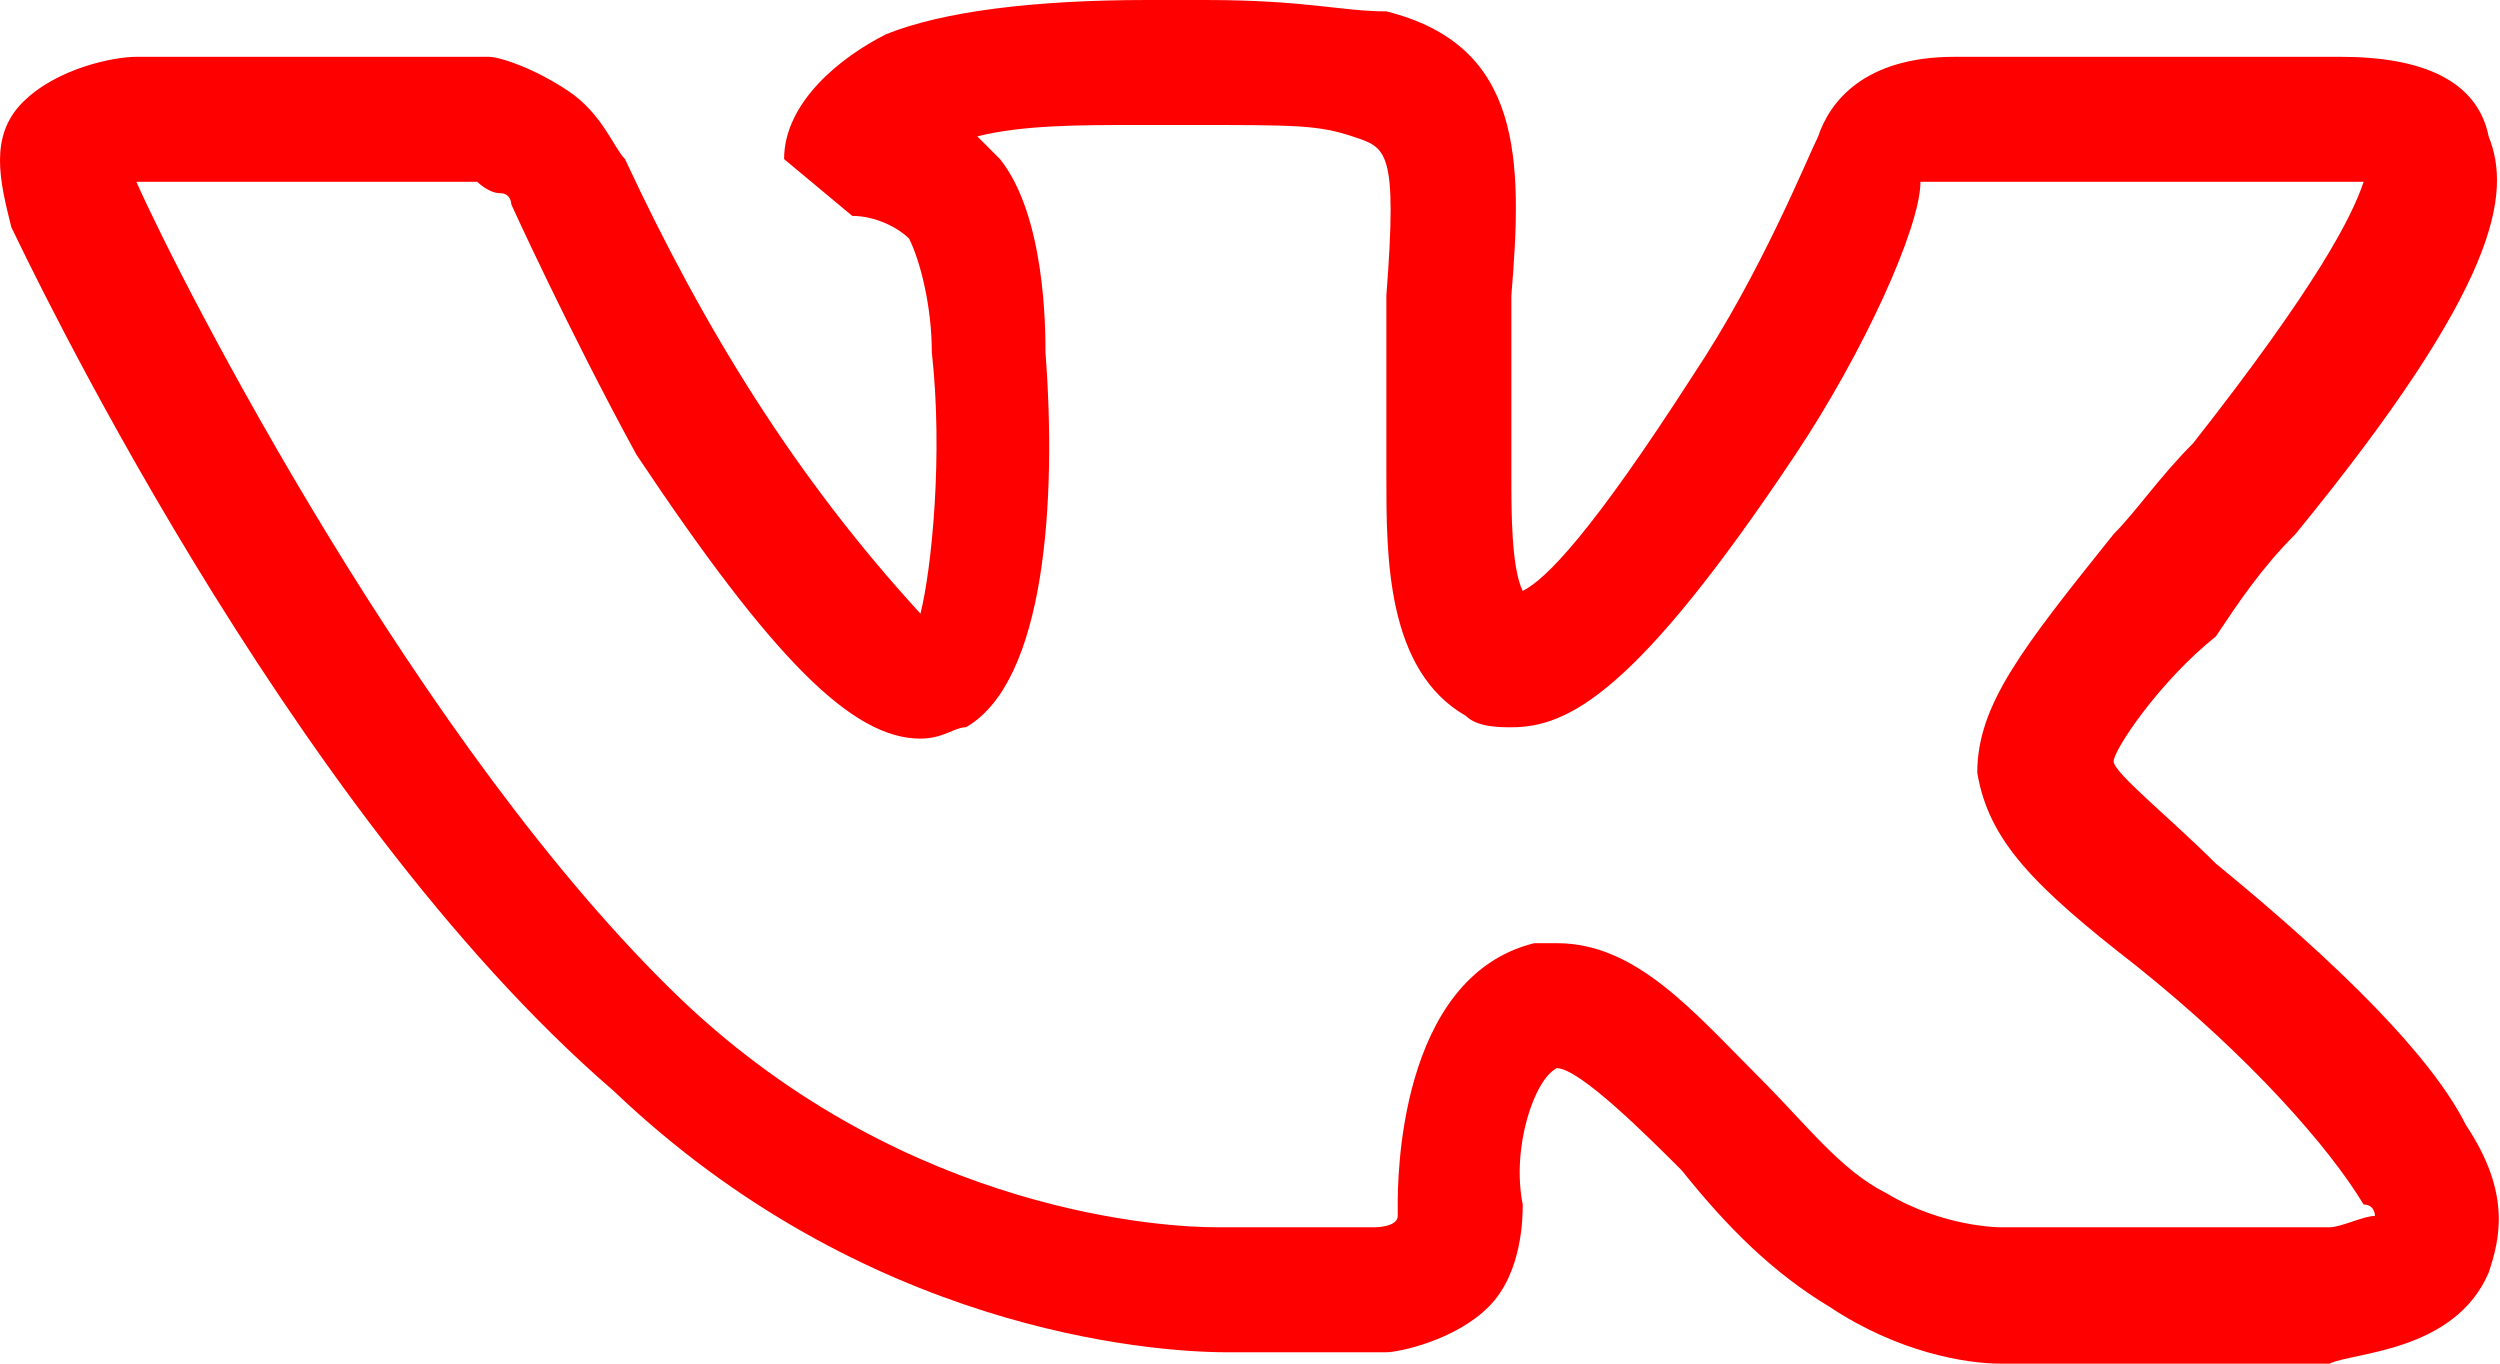
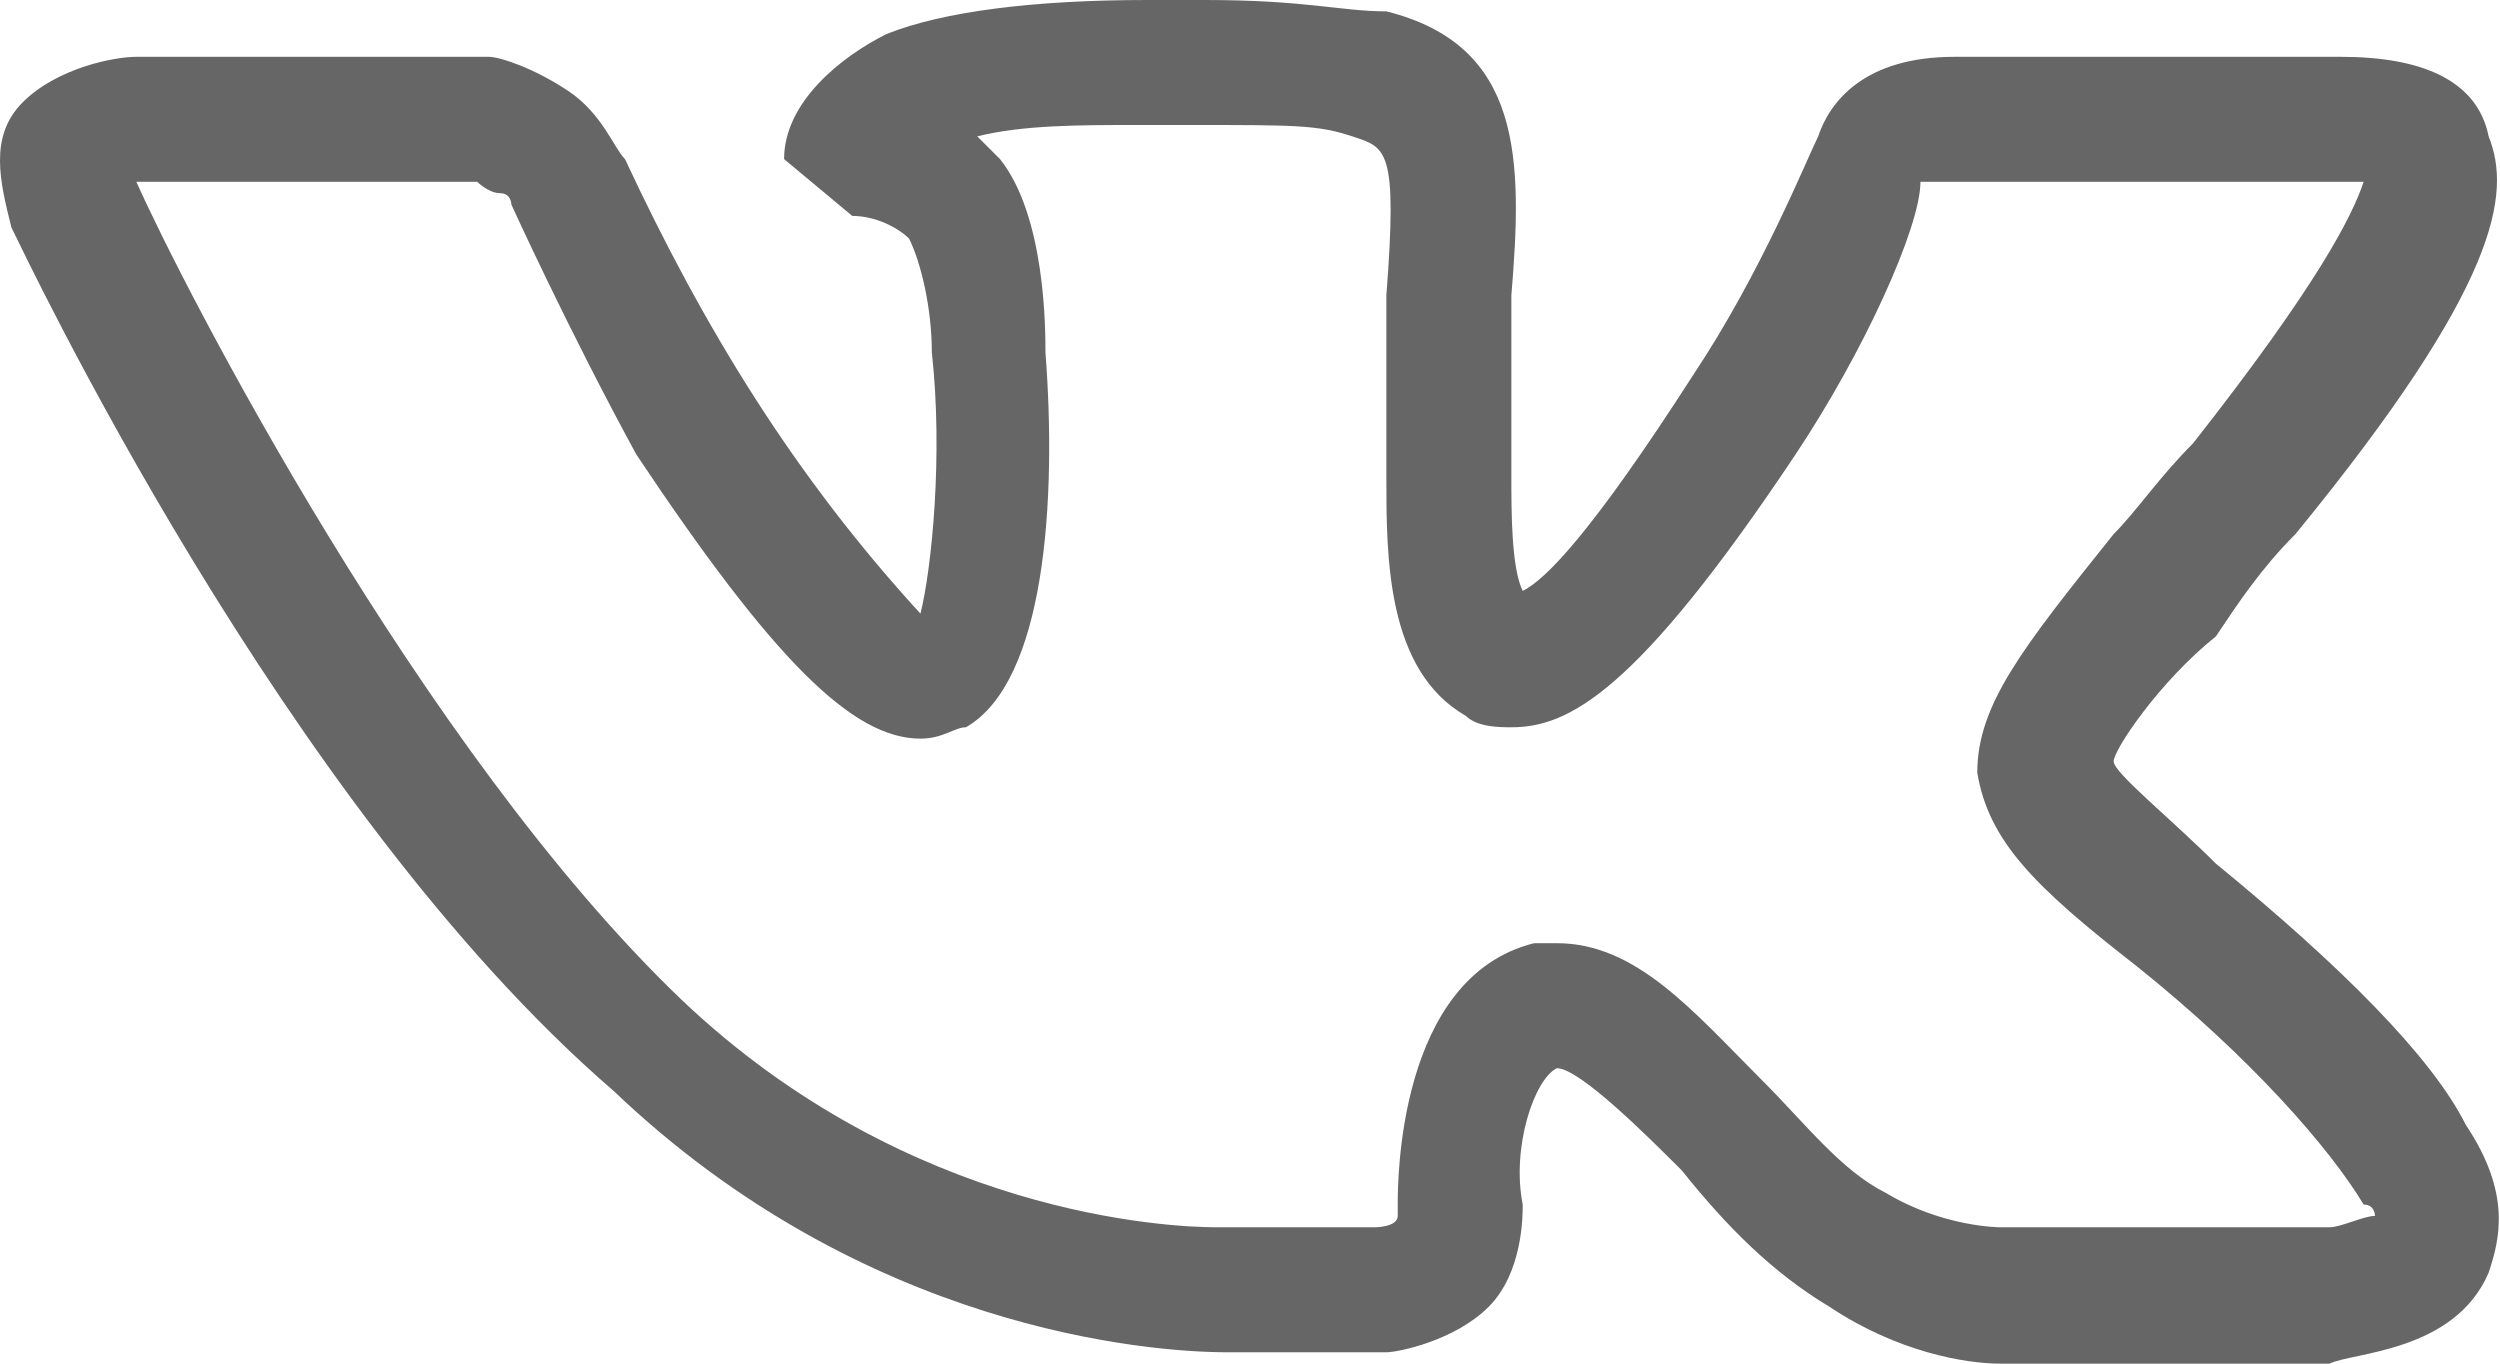
<svg xmlns="http://www.w3.org/2000/svg" viewBox="0 0 22 12">
-   <path fill="#ff0000" d="M17.6 12c-.3 0-.9-.1-1.5-.5-.5-.3-.9-.7-1.3-1.2-.3-.3-.9-.9-1.1-.9-.2.1-.4.7-.3 1.2 0 .1 0 .6-.3.9-.3.3-.8.4-.9.4h-1.4c-.7 0-3.2-.2-5.4-2.3C2.5 7.1.2 2.2.1 2 0 1.6-.1 1.2.2.9s.8-.4 1-.4h3.1c.1 0 .4.1.7.3.3.2.4.5.5.6.7 1.5 1.5 2.8 2.6 4 .1-.4.2-1.4.1-2.3 0-.4-.1-.8-.2-1-.1-.1-.3-.2-.5-.2l-.6-.5c0-.5.5-.9.9-1.1.5-.2 1.3-.3 2.3-.3h.5c.9 0 1.2.1 1.6.1 1.2.3 1.2 1.3 1.1 2.5v1.6c0 .3 0 .8.1 1 .2-.1.6-.5 1.5-1.9.6-.9 1-1.9 1.1-2.1.1-.3.4-.7 1.2-.7h3.4c.7 0 1.2.2 1.3.7.2.5.1 1.3-1.7 3.5-.3.3-.5.6-.7.9-.5.4-.9 1-.9 1.1s.5.5.9.9c1.1.9 1.9 1.7 2.2 2.3.4.6.3 1 .2 1.3-.3.7-1.2.7-1.4.8h-2.8-.1zm-3.9-3.7c.7 0 1.2.6 1.8 1.2.4.4.7.8 1.1 1 .5.3 1 .3 1 .3h2.9c.1 0 .3-.1.4-.1 0 0 0-.1-.1-.1-.3-.5-1-1.3-2-2.1-.9-.7-1.3-1.1-1.4-1.7 0-.6.4-1.1 1.2-2.1.2-.2.4-.5.7-.8 1.1-1.4 1.4-2 1.5-2.3h-3.9c0 .4-.5 1.5-1.1 2.4-1.4 2.1-2 2.4-2.5 2.4-.1 0-.3 0-.4-.1-.7-.4-.7-1.4-.7-2.1V2.6c.1-1.3 0-1.3-.3-1.4-.3-.1-.5-.1-1.4-.1H10c-.5 0-1 0-1.4.1l.2.2c.4.5.4 1.5.4 1.7.1 1.3 0 2.9-.7 3.3-.1 0-.2.1-.4.1-.6 0-1.3-.7-2.5-2.5C5 2.9 4.5 1.8 4.5 1.8s0-.1-.1-.1-.2-.1-.2-.1h-3c.4.9 2.5 5 4.8 7.2 2 1.9 4.3 2 4.7 2h1.4s.2 0 .2-.1v-.1c0-.2 0-2 1.2-2.3h.2z" />
+   <path fill="#666666" d="M17.6 12c-.3 0-.9-.1-1.5-.5-.5-.3-.9-.7-1.3-1.2-.3-.3-.9-.9-1.1-.9-.2.1-.4.7-.3 1.2 0 .1 0 .6-.3.9-.3.3-.8.4-.9.4h-1.4c-.7 0-3.2-.2-5.4-2.3C2.5 7.1.2 2.2.1 2 0 1.6-.1 1.2.2.9s.8-.4 1-.4h3.1c.1 0 .4.1.7.3.3.2.4.5.5.6.7 1.5 1.5 2.8 2.6 4 .1-.4.2-1.4.1-2.3 0-.4-.1-.8-.2-1-.1-.1-.3-.2-.5-.2l-.6-.5c0-.5.5-.9.9-1.1.5-.2 1.3-.3 2.3-.3h.5c.9 0 1.2.1 1.6.1 1.2.3 1.2 1.3 1.1 2.5v1.6c0 .3 0 .8.1 1 .2-.1.6-.5 1.5-1.9.6-.9 1-1.9 1.1-2.1.1-.3.4-.7 1.2-.7h3.4c.7 0 1.2.2 1.3.7.2.5.1 1.3-1.7 3.5-.3.3-.5.6-.7.9-.5.4-.9 1-.9 1.1s.5.5.9.9c1.1.9 1.9 1.7 2.2 2.3.4.6.3 1 .2 1.3-.3.7-1.2.7-1.4.8h-2.8-.1zm-3.9-3.7c.7 0 1.2.6 1.8 1.2.4.4.7.8 1.1 1 .5.3 1 .3 1 .3h2.9c.1 0 .3-.1.4-.1 0 0 0-.1-.1-.1-.3-.5-1-1.3-2-2.1-.9-.7-1.3-1.1-1.4-1.7 0-.6.4-1.1 1.2-2.1.2-.2.4-.5.7-.8 1.1-1.4 1.4-2 1.5-2.3h-3.9c0 .4-.5 1.5-1.1 2.4-1.4 2.1-2 2.4-2.5 2.4-.1 0-.3 0-.4-.1-.7-.4-.7-1.4-.7-2.1V2.6c.1-1.3 0-1.3-.3-1.4-.3-.1-.5-.1-1.4-.1H10c-.5 0-1 0-1.4.1l.2.2c.4.5.4 1.5.4 1.7.1 1.3 0 2.9-.7 3.3-.1 0-.2.1-.4.1-.6 0-1.3-.7-2.5-2.5C5 2.9 4.5 1.8 4.5 1.8s0-.1-.1-.1-.2-.1-.2-.1h-3c.4.9 2.5 5 4.8 7.2 2 1.9 4.3 2 4.7 2h1.4s.2 0 .2-.1v-.1c0-.2 0-2 1.2-2.3h.2z" />
</svg>
